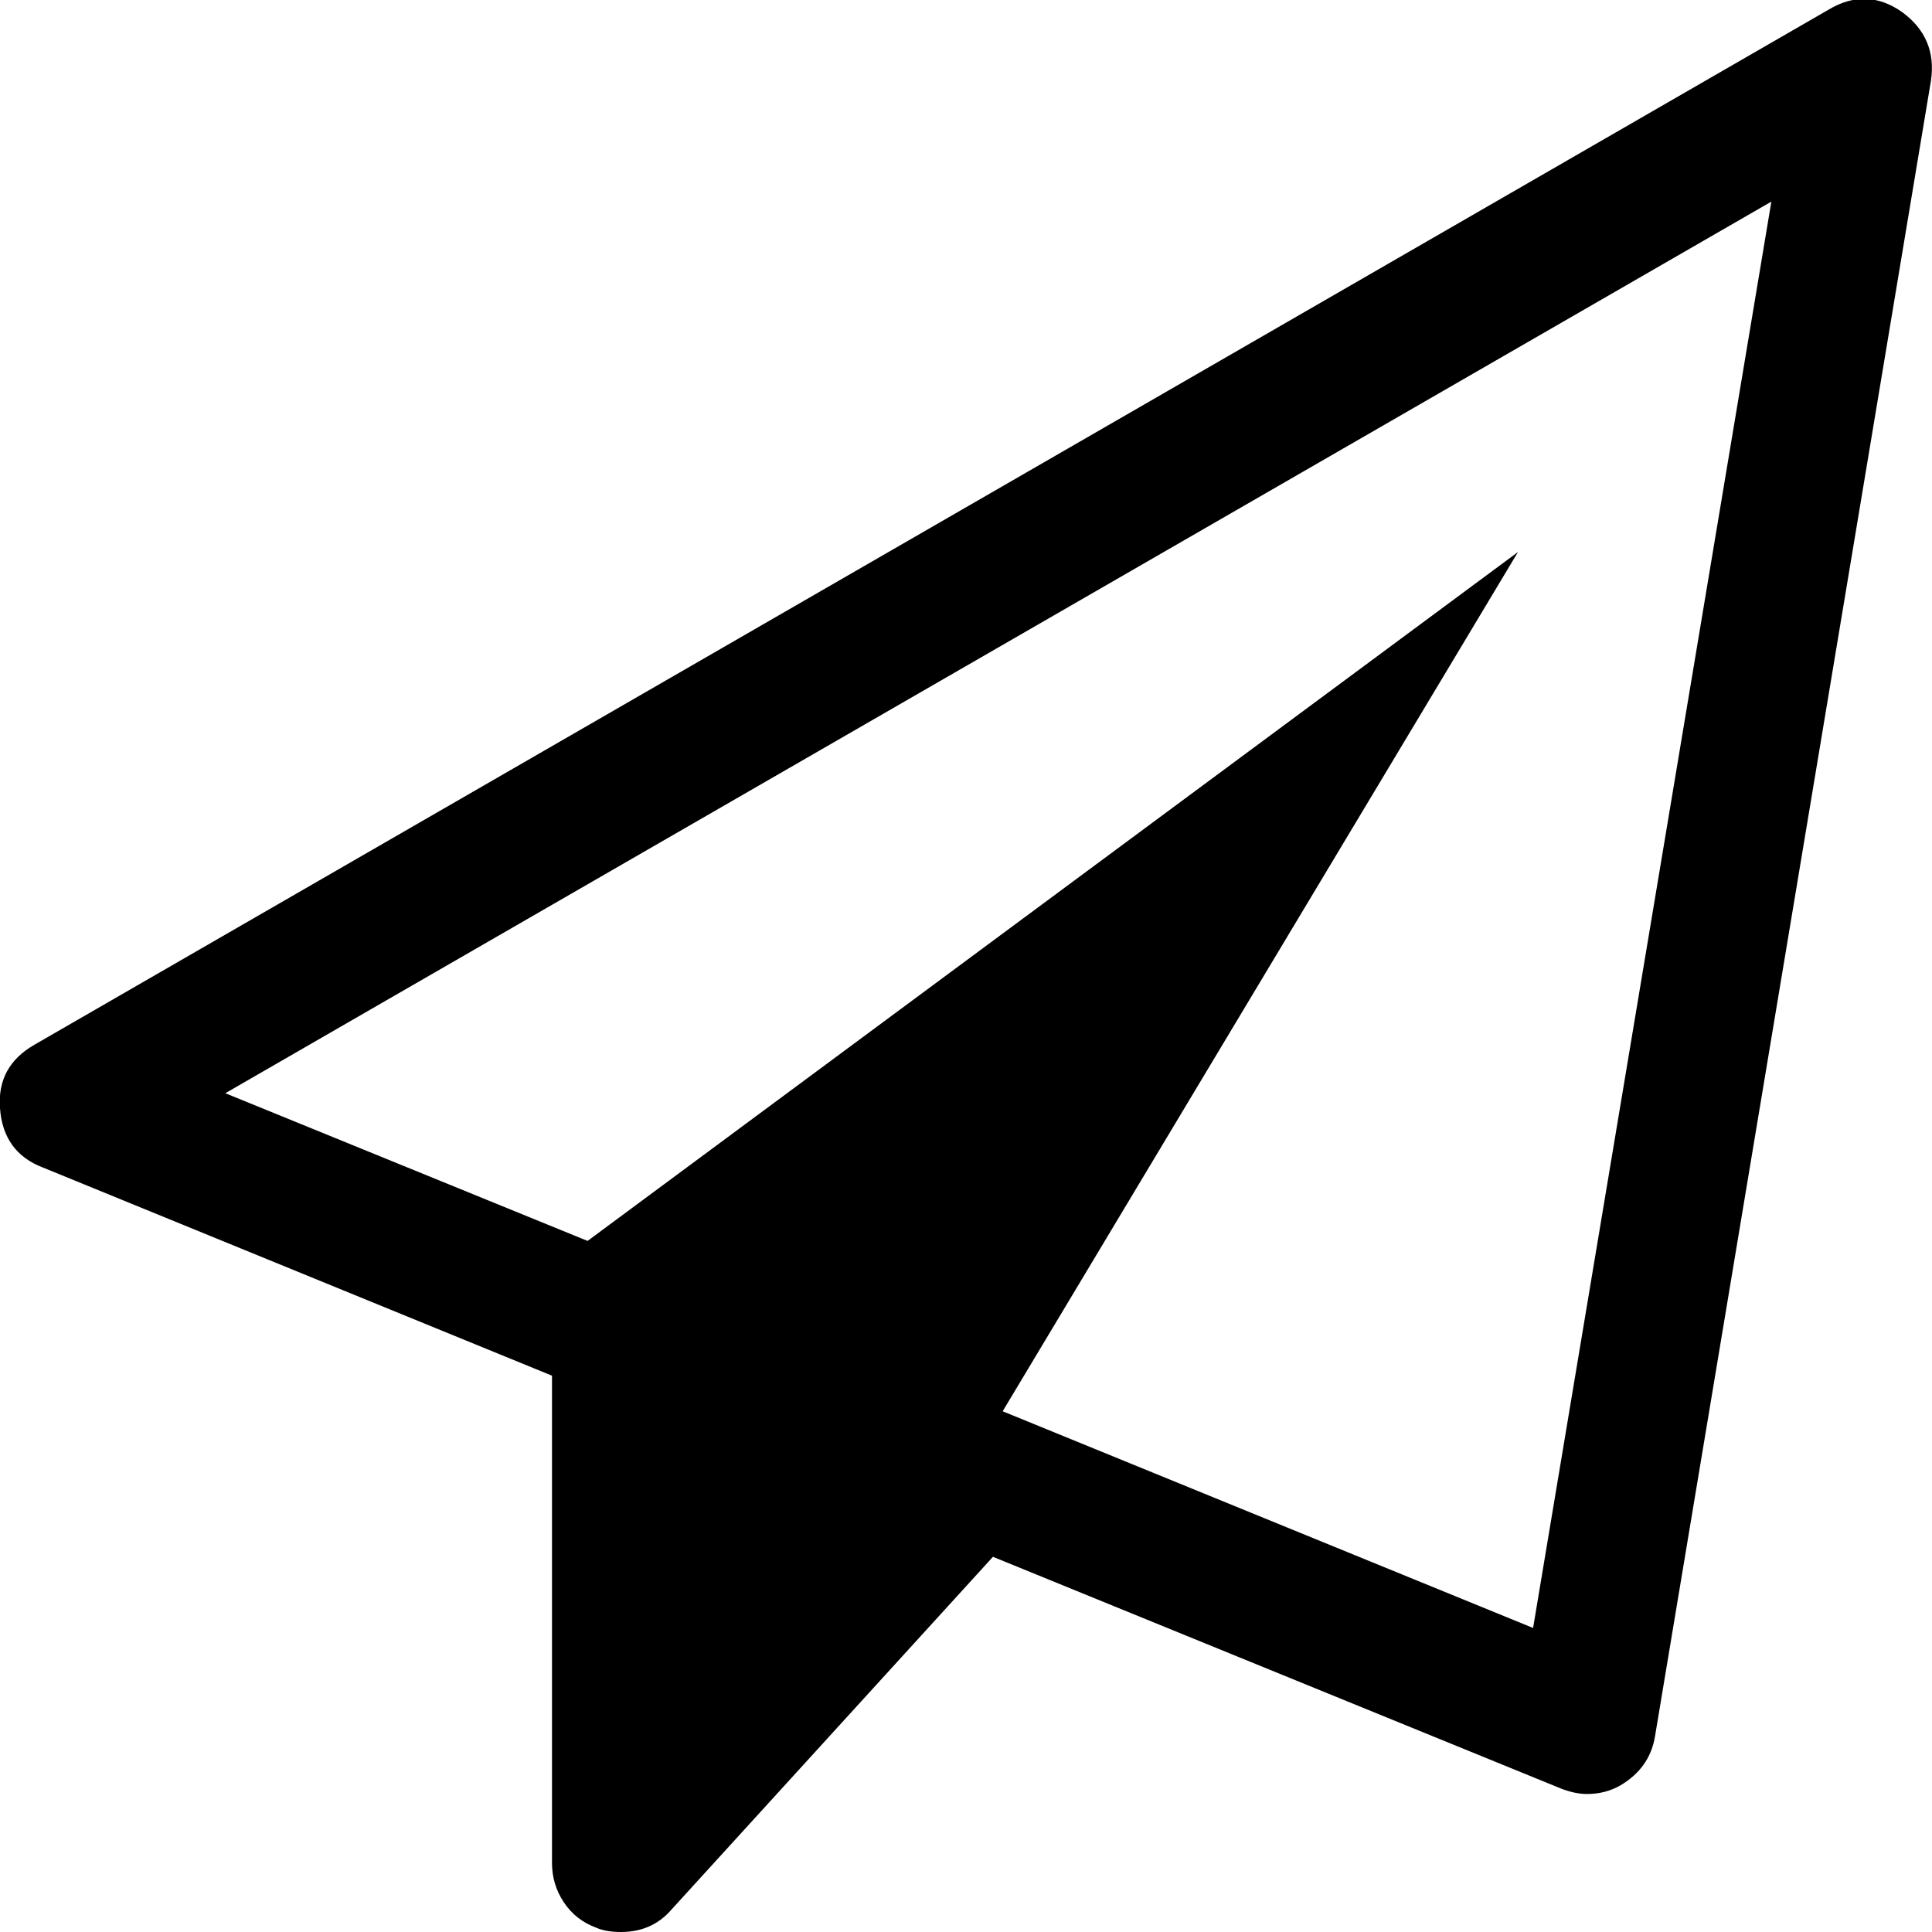
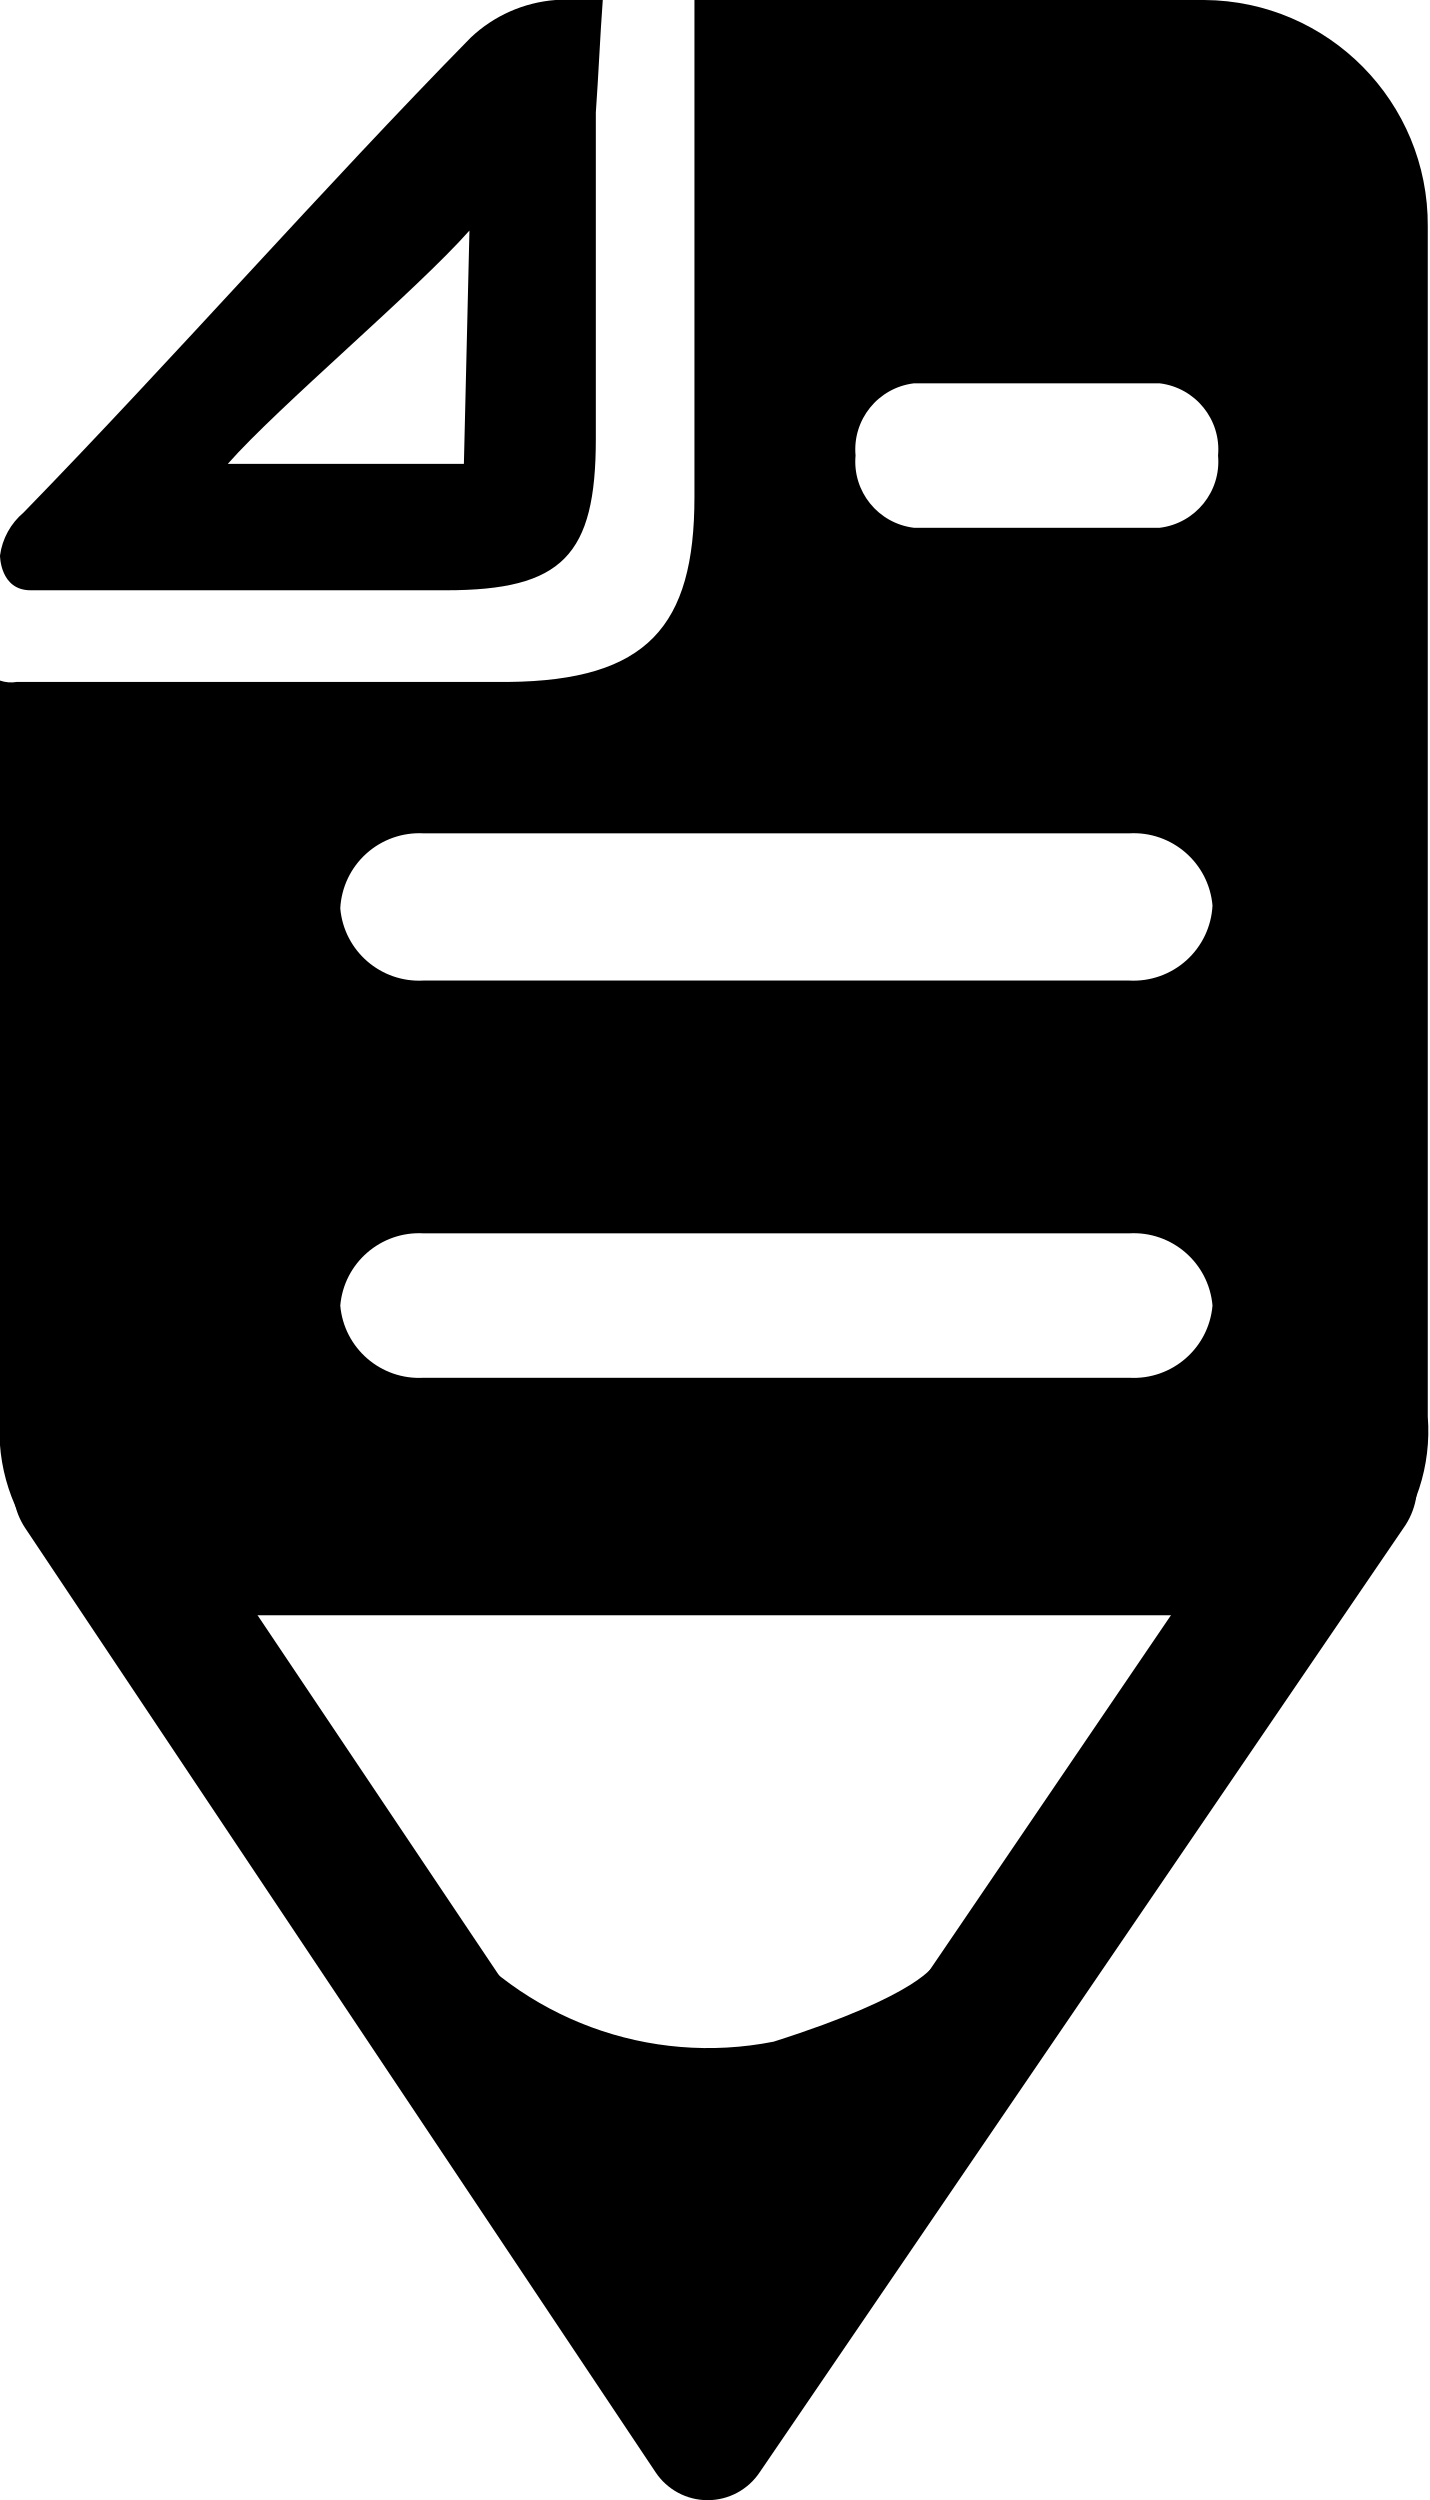
- <svg xmlns="http://www.w3.org/2000/svg" width="1792" height="1792" viewBox="0 0 1792 1792">
-   <path d="M1764 11q33 24 27 64l-256 1536q-5 29-32 45-14 8-31 8-11 0-24-5l-527-215-298 327q-18 21-47 21-14 0-23-4-19-7-30-23.5t-11-36.5v-452l-472-193q-37-14-40-55-3-39 32-59l1664-960q35-21 68 2zm-342 1499l221-1323-1434 827 336 137 863-639-478 797z" />
+ <svg xmlns="http://www.w3.org/2000/svg" id="Ebene_1" data-name="Ebene 1" viewBox="0 0 10.29 18">
+   <path d="M8.67,0H5C5,.27,5,.54,5,.8v0h0c0,.92,0,1.85,0,2.78S4.66,4.9,3.66,4.91H.43s-.06,0-.12,0H.12A.24.24,0,0,1,0,4.9v5.3a1.33,1.33,0,0,0,1.23,1.43l7.82,0a1.33,1.33,0,0,0,1.23-1.43V1.63A1.62,1.62,0,0,0,8.67,0ZM8.13,9.92H3.05a.57.57,0,0,1-.6-.52.57.57,0,0,1,.6-.52H8.13a.57.57,0,0,1,.6.52A.57.57,0,0,1,8.13,9.92Zm0-2.86H3.05a.57.57,0,0,1-.6-.52A.57.57,0,0,1,3.05,6H8.13a.57.57,0,0,1,.6.52A.57.57,0,0,1,8.13,7.06ZM8.35,3.8H6.58a.48.48,0,0,1-.42-.52.48.48,0,0,1,.42-.52H8.35a.48.48,0,0,1,.42.52A.48.48,0,0,1,8.35,3.8Z" />
+   <g id="_Gruppe_" data-name="&lt;Gruppe&gt;">
+     <g id="_Gruppe_2" data-name="&lt;Gruppe&gt;">
+       <g id="_Gruppe_3" data-name="&lt;Gruppe&gt;">
+         <path id="_Pfad_" data-name="&lt;Pfad&gt;" d="M5.47,17.8a.45.45,0,0,1-.75,0L.18,11a.52.52,0,1,1,.87-.57L5.12,16.5l4.14-6.09a.52.52,0,0,1,.63-.2.53.53,0,0,1,.23.77Z" />
+       </g>
+     </g>
+   </g>
+   <g id="_Gruppe_4" data-name="&lt;Gruppe&gt;">
+     <g id="_Gruppe_5" data-name="&lt;Gruppe&gt;">
+       <path id="_Pfad_2" data-name="&lt;Pfad&gt;" d="M6.73,14.14s-.09.22-1.16.56a2.43,2.43,0,0,1-2.38-.88l1.87,2.92Z" />
+     </g>
+   </g>
+   <path d="M4.34,0H4a1,1,0,0,0-.61.27C2.33,1.35,1.25,2.58.17,3.69A.49.49,0,0,0,0,4s0,.25.22.25H.39s.11,0,.1,0H3.21c.84,0,1.08-.25,1.08-1.09s0-1.57,0-2.35h0v0C4.31.53,4.32.27,4.34,0Zm-1,3.34H1.64C2,2.93,3,2.09,3.38,1.66Z" />
</svg>
